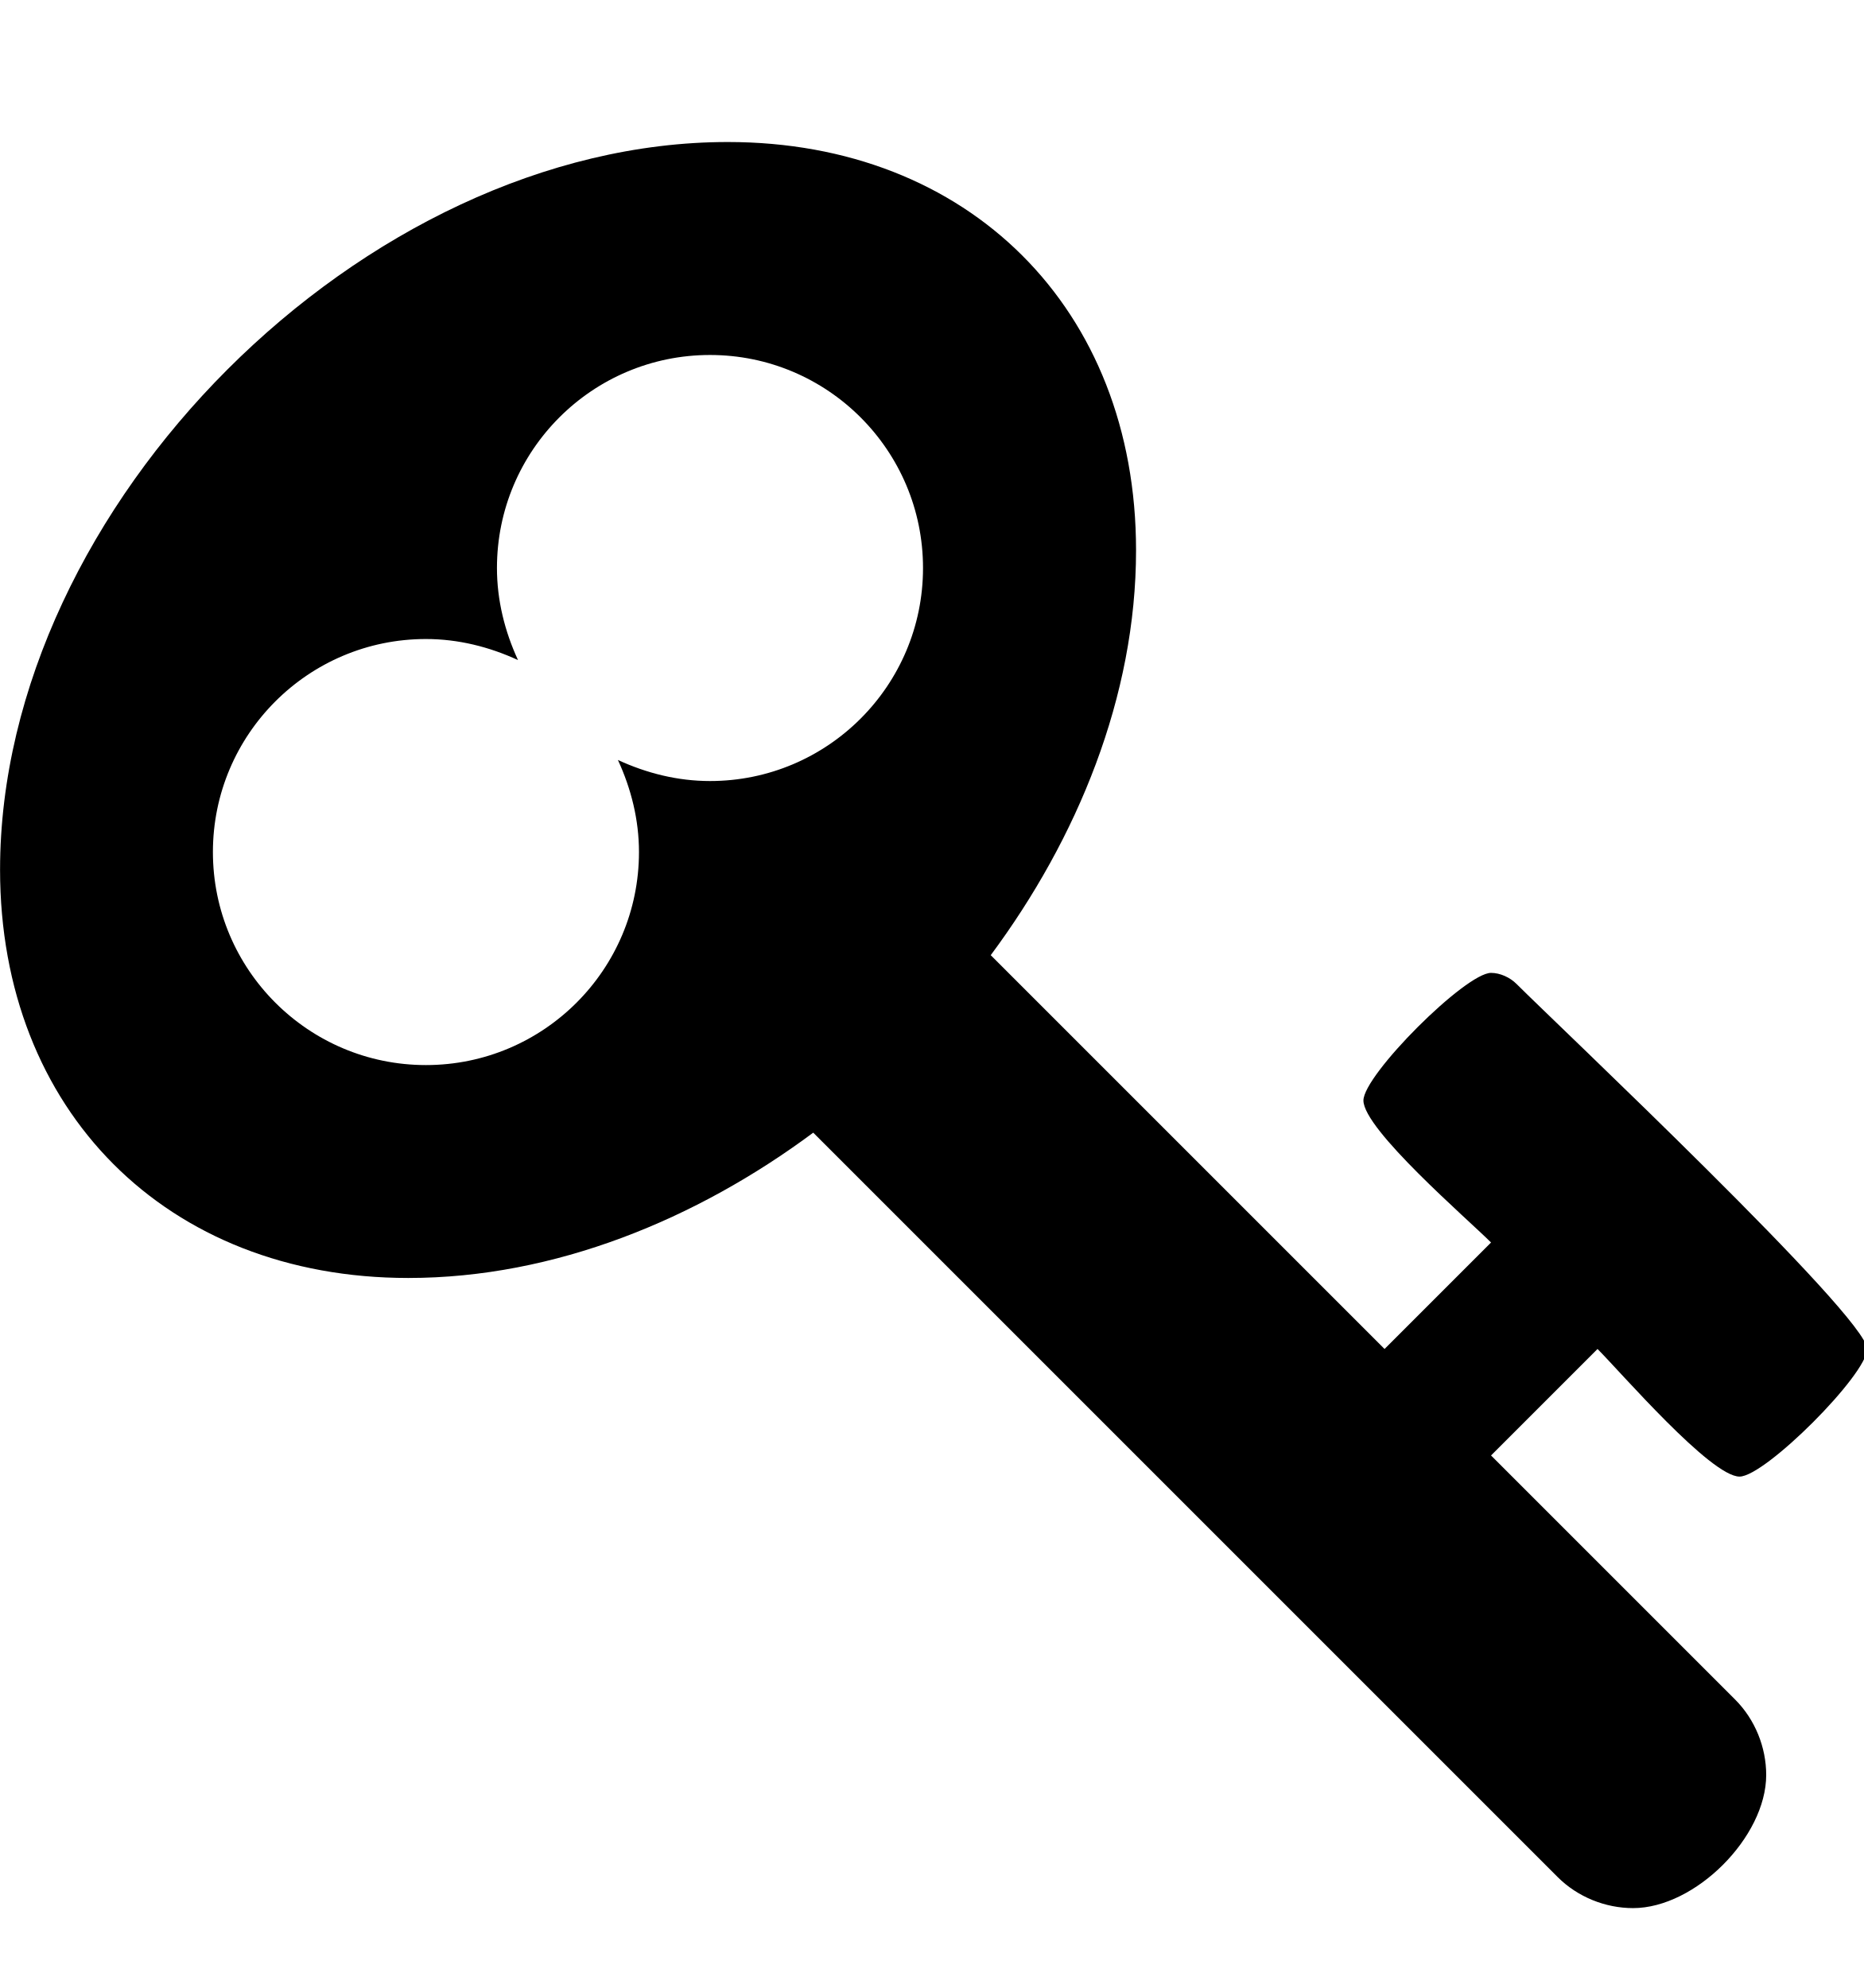
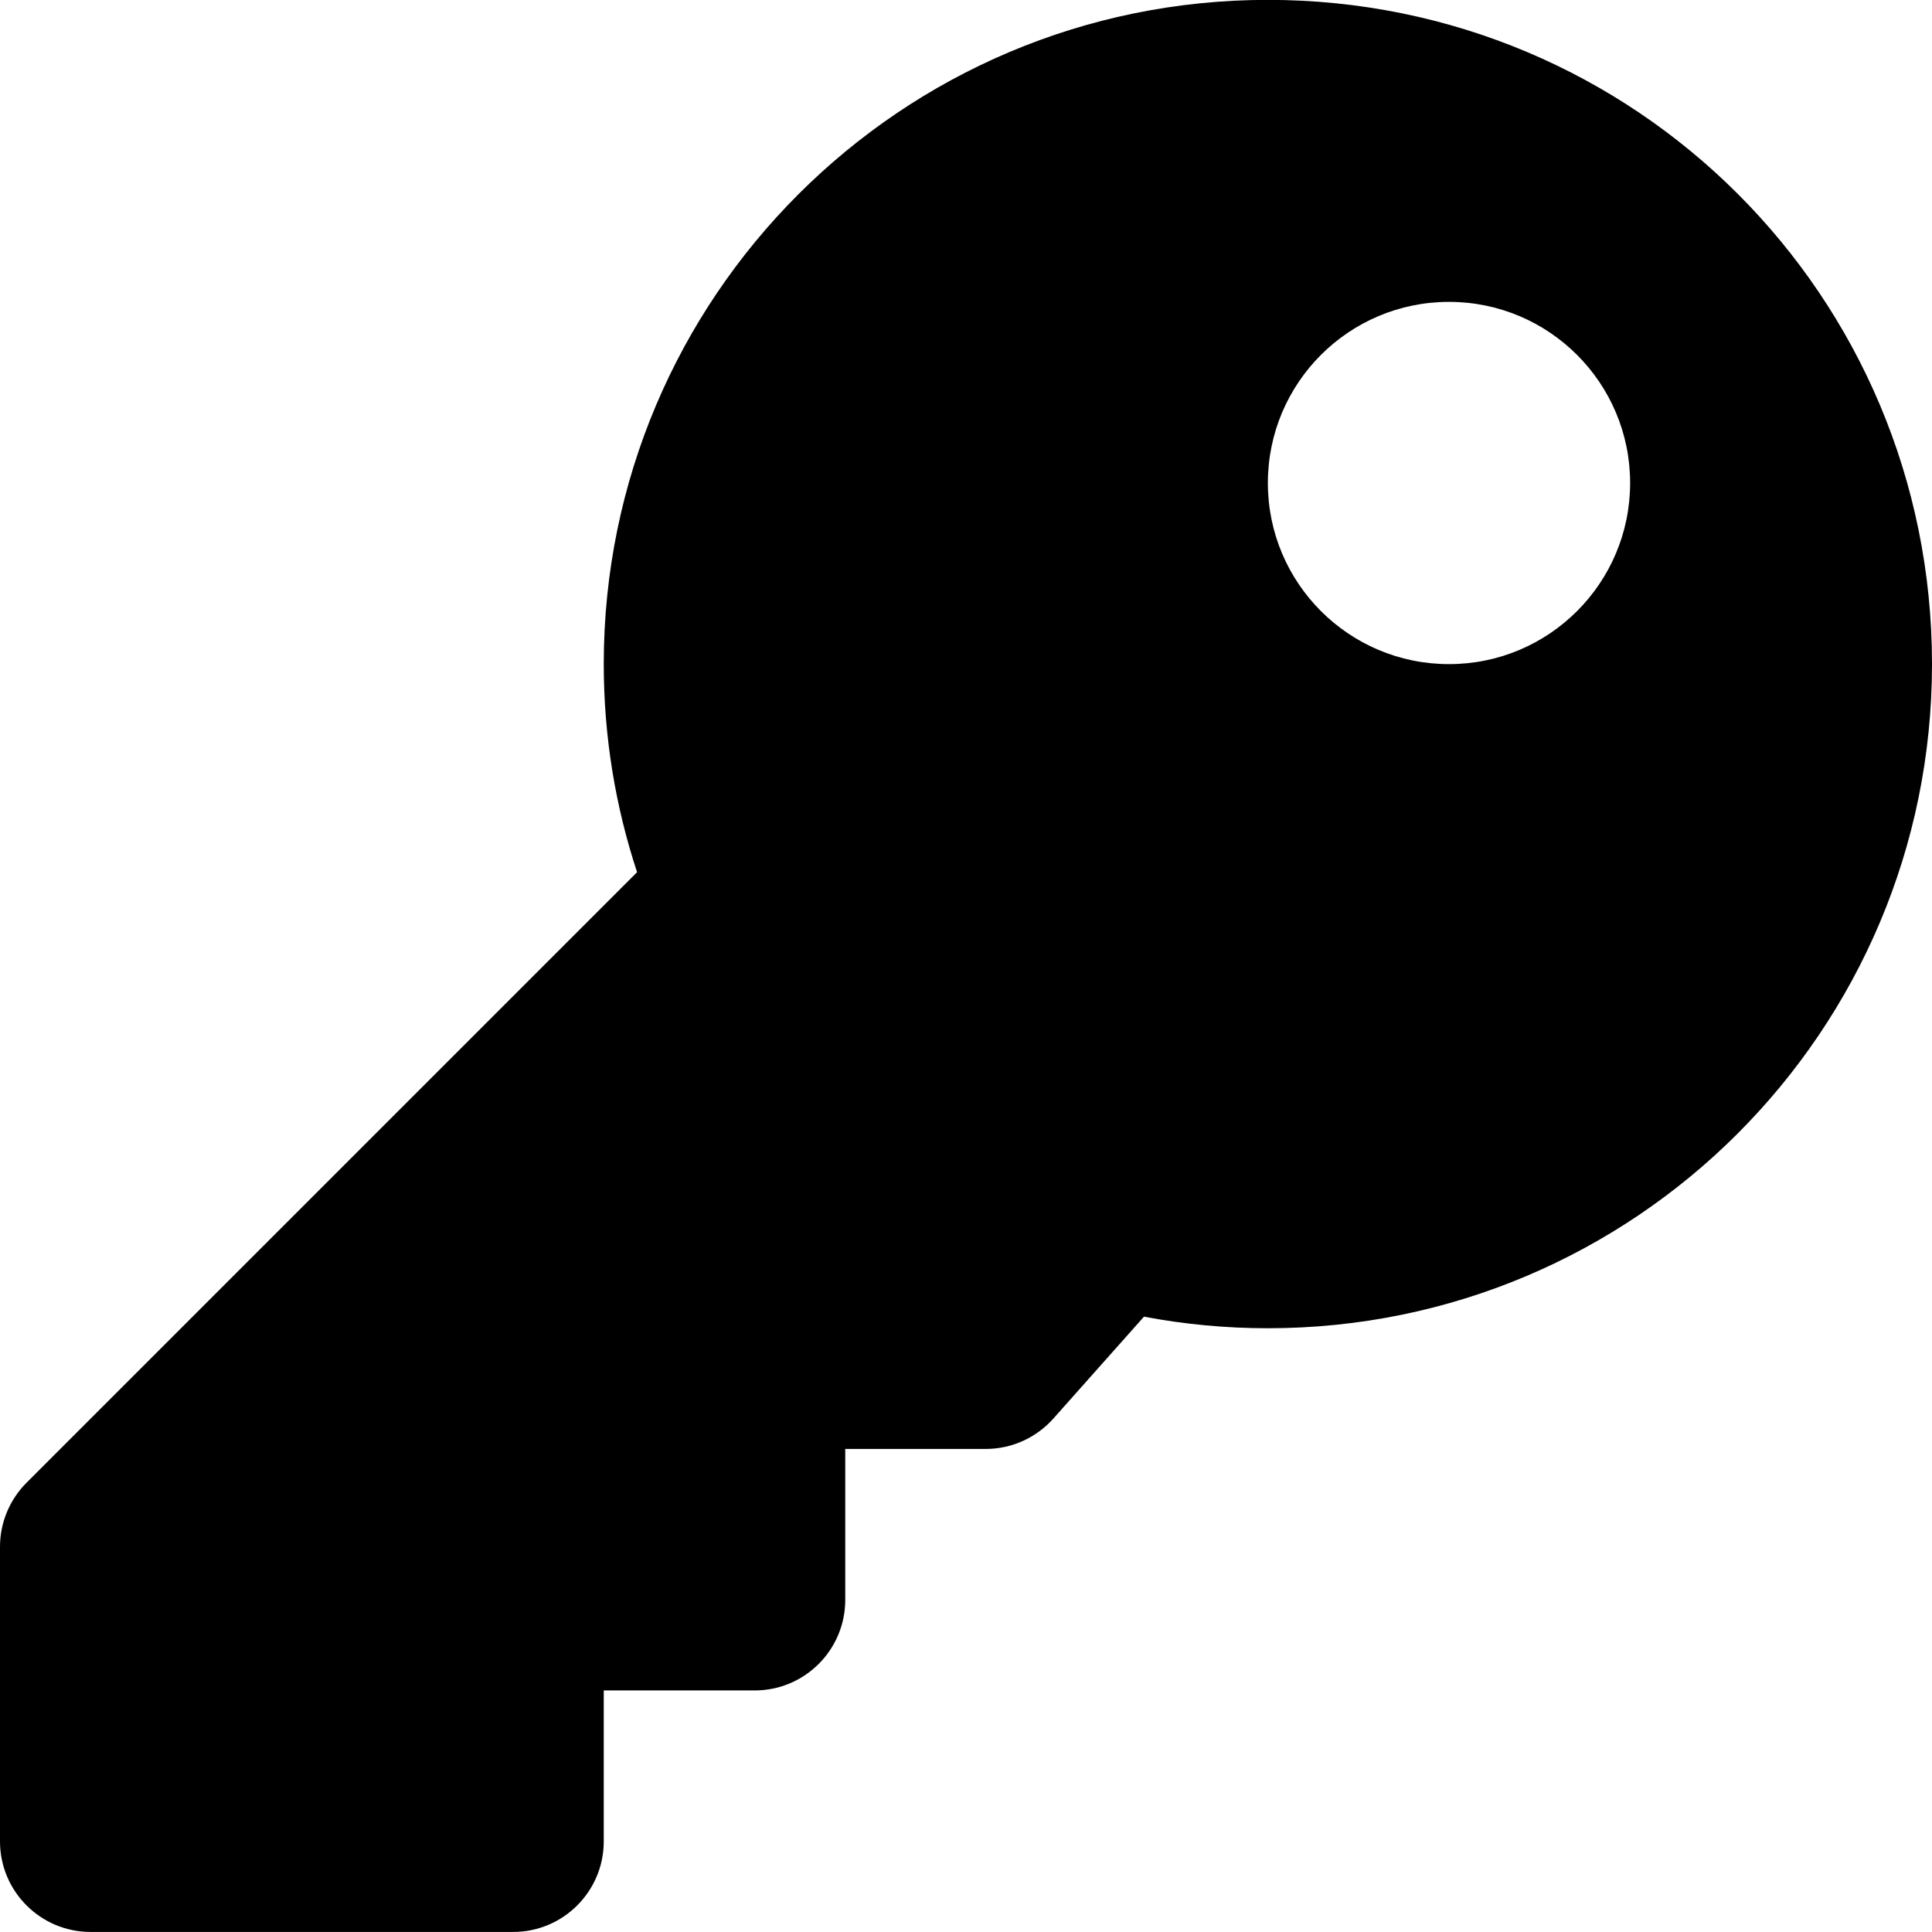
- <svg xmlns="http://www.w3.org/2000/svg" version="1.1" width="30" height="32" viewBox="0 0 30 32">
-   <path d="M14.857 9.143c0-1.893-1.536-3.429-3.429-3.429s-3.429 1.536-3.429 3.429c0 0.518 0.125 1.018 0.339 1.482-0.464-0.214-0.964-0.339-1.482-0.339-1.893 0-3.429 1.536-3.429 3.429s1.536 3.429 3.429 3.429 3.429-1.536 3.429-3.429c0-0.518-0.125-1.018-0.339-1.482 0.464 0.214 0.964 0.339 1.482 0.339 1.893 0 3.429-1.536 3.429-3.429zM30.054 21.714c0 0.411-1.643 2.054-2.054 2.054-0.464 0-1.911-1.679-2.286-2.054l-1.714 1.714 3.929 3.929c0.321 0.321 0.5 0.768 0.5 1.214 0 1-1.143 2.143-2.143 2.143-0.446 0-0.893-0.179-1.214-0.5l-11.982-11.982c-1.875 1.393-4.161 2.339-6.518 2.339-3.893 0-6.571-2.696-6.571-6.571 0-5.857 5.857-11.714 11.714-11.714 3.875 0 6.571 2.679 6.571 6.571 0 2.357-0.946 4.643-2.339 6.518l6.339 6.339 1.714-1.714c-0.375-0.375-2.054-1.821-2.054-2.286 0-0.411 1.643-2.054 2.054-2.054 0.143 0 0.304 0.071 0.411 0.179 0.661 0.661 5.643 5.357 5.643 5.875z" />
+ <svg xmlns="http://www.w3.org/2000/svg" version="1.1" width="32" height="32" viewBox="0 0 32 32">
+   <path d="M32 11c0 6.075-4.925 11-11 11-0.701 0-1.387-0.066-2.052-0.192l-1.501 1.688c-0.276 0.309-0.676 0.503-1.121 0.503-0 0-0 0-0 0h-2.326v2.5c0 0.828-0.672 1.5-1.5 1.5h-2.5v2.5c0 0.828-0.672 1.5-1.5 1.5h-7c-0.828 0-1.5-0.672-1.5-1.5v-4.879c0-0.398 0.158-0.779 0.439-1.061l10.113-10.113c-0.358-1.085-0.552-2.244-0.552-3.448 0-6.075 4.925-11 11-11 6.093-0 11 4.907 11 11zM21 8c0 1.657 1.343 3 3 3s3-1.343 3-3-1.343-3-3-3-3 1.343-3 3z" />
</svg>
